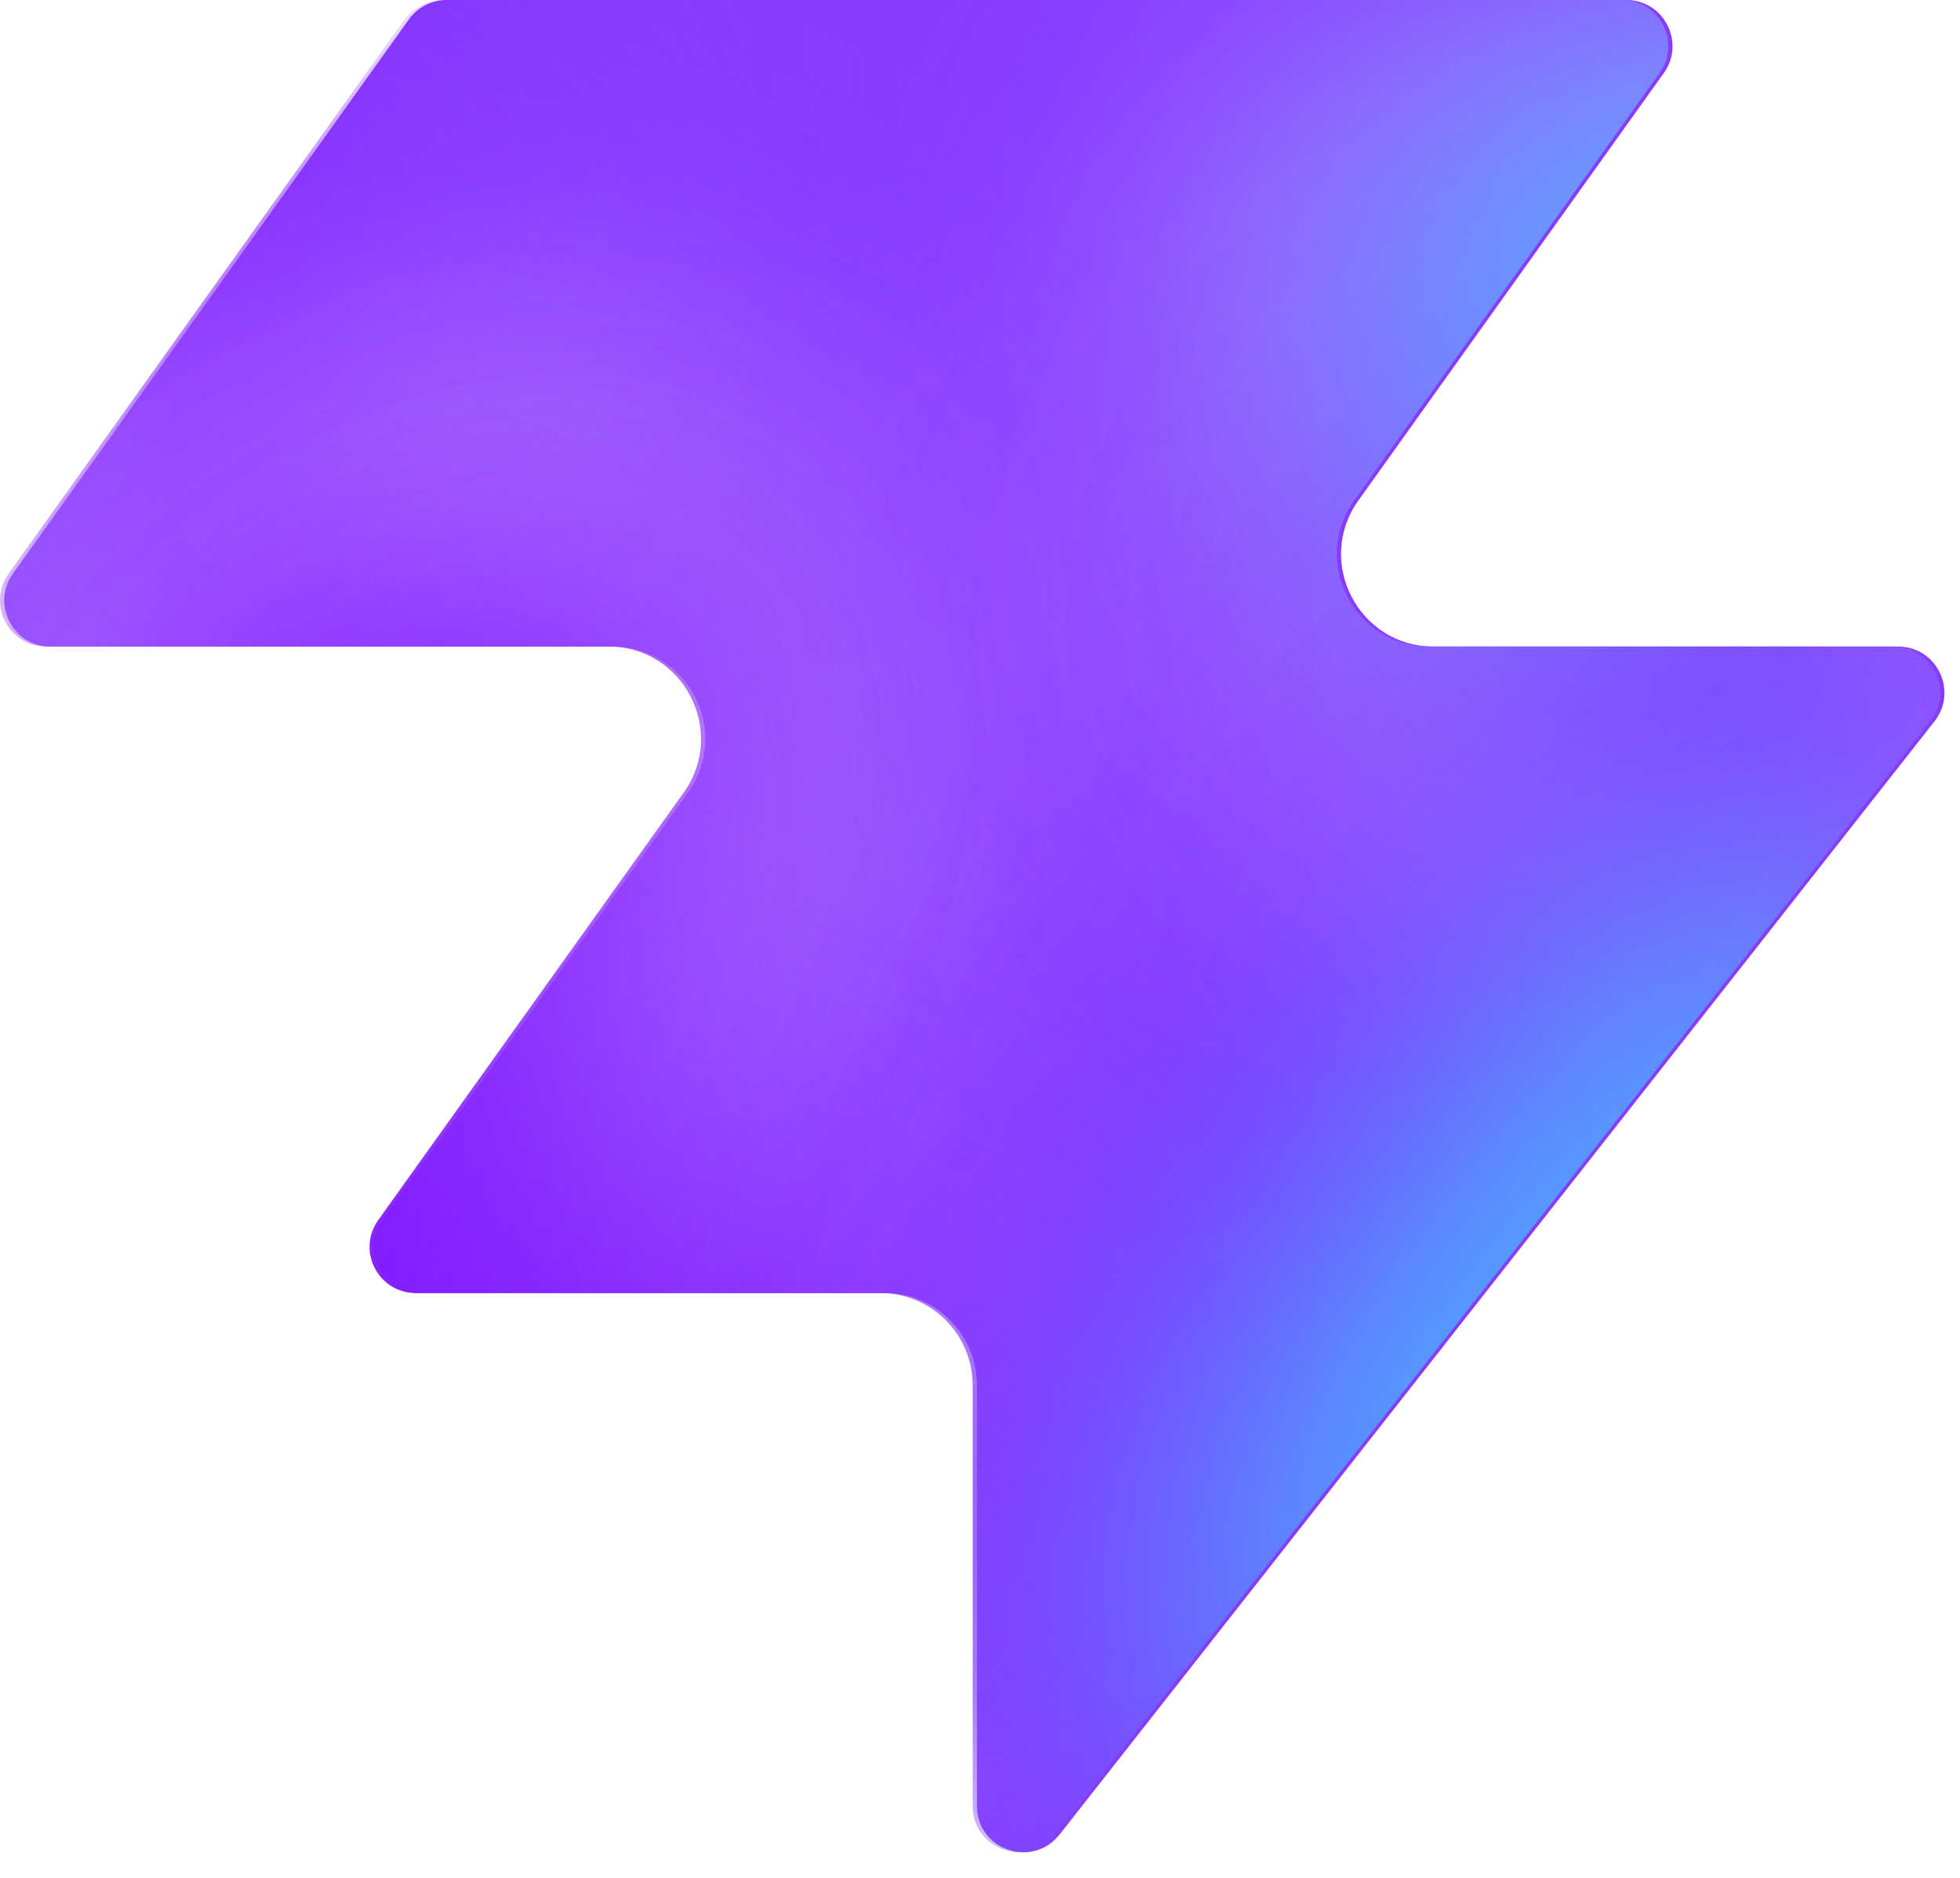
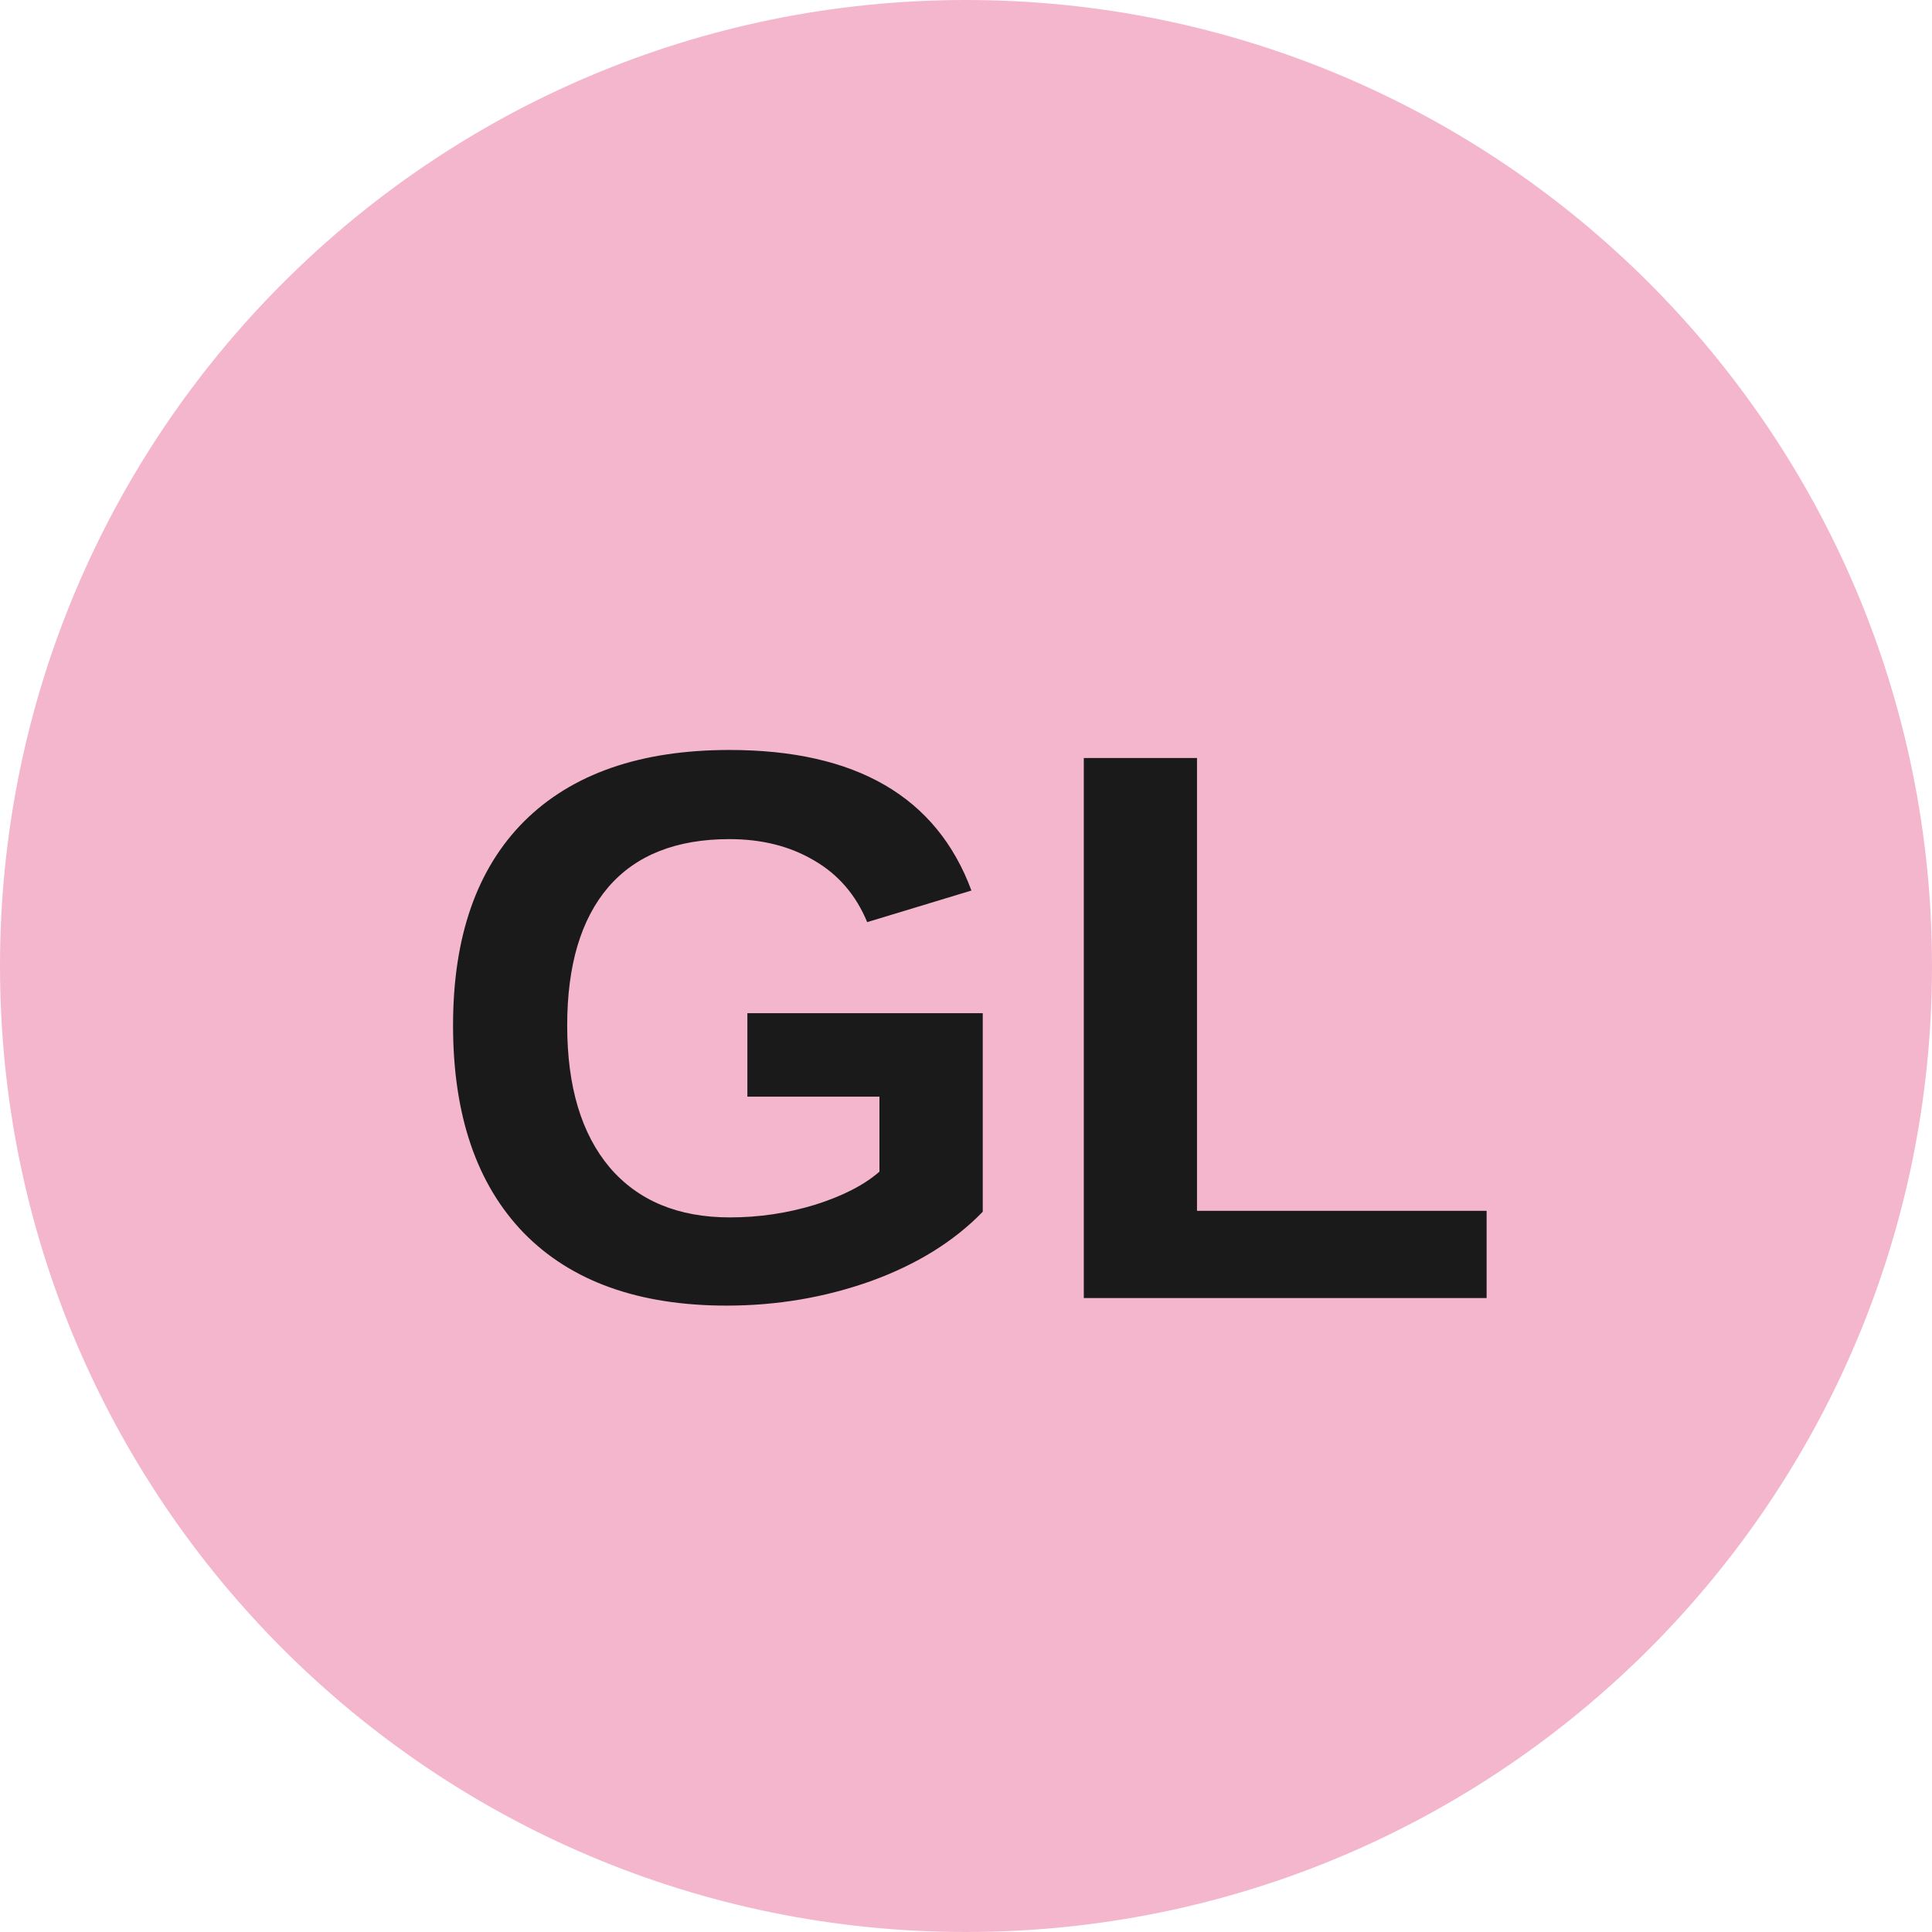
- <svg xmlns="http://www.w3.org/2000/svg" width="48" height="46" fill="none" viewBox="0 0 48 46">
-   <path fill="#863bff" d="M25.946 44.938c-.664.845-2.021.375-2.021-.698V33.937a2.26 2.26 0 0 0-2.262-2.262H10.287c-.92 0-1.456-1.04-.92-1.788l7.48-10.471c1.07-1.497 0-3.578-1.842-3.578H1.237c-.92 0-1.456-1.04-.92-1.788L10.013.474c.214-.297.556-.474.92-.474h28.894c.92 0 1.456 1.04.92 1.788l-7.48 10.471c-1.07 1.498 0 3.579 1.842 3.579h11.377c.943 0 1.473 1.088.89 1.83L25.947 44.94z" style="fill:#863bff;fill:color(display-p3 .525 .23 1);fill-opacity:1" />
-   <mask id="a" width="48" height="46" x="0" y="0" maskUnits="userSpaceOnUse" style="mask-type:alpha">
-     <path fill="#000" d="M25.842 44.938c-.664.844-2.021.375-2.021-.698V33.937a2.26 2.26 0 0 0-2.262-2.262H10.183c-.92 0-1.456-1.04-.92-1.788l7.48-10.471c1.07-1.498 0-3.579-1.842-3.579H1.133c-.92 0-1.456-1.04-.92-1.787L9.91.473c.214-.297.556-.474.92-.474h28.894c.92 0 1.456 1.04.92 1.788l-7.48 10.471c-1.07 1.498 0 3.578 1.842 3.578h11.377c.943 0 1.473 1.088.89 1.832L25.843 44.94z" style="fill:#000;fill-opacity:1" />
-   </mask>
-   <g mask="url(#a)">
-     <g filter="url(#b)">
-       <ellipse cx="5.508" cy="14.704" fill="#ede6ff" rx="5.508" ry="14.704" style="fill:#ede6ff;fill:color(display-p3 .927 .903 1);fill-opacity:1" transform="matrix(.00324 1 1 -.00324 -4.47 31.516)" />
-     </g>
-     <g filter="url(#c)">
-       <ellipse cx="10.399" cy="29.851" fill="#ede6ff" rx="10.399" ry="29.851" style="fill:#ede6ff;fill:color(display-p3 .927 .903 1);fill-opacity:1" transform="matrix(.00324 1 1 -.00324 -39.328 7.883)" />
-     </g>
-     <g filter="url(#d)">
-       <ellipse cx="5.508" cy="30.487" fill="#7e14ff" rx="5.508" ry="30.487" style="fill:#7e14ff;fill:color(display-p3 .492 .077 1);fill-opacity:1" transform="rotate(89.814 -25.913 -14.639)scale(1 -1)" />
-     </g>
-     <g filter="url(#e)">
-       <ellipse cx="5.508" cy="30.599" fill="#7e14ff" rx="5.508" ry="30.599" style="fill:#7e14ff;fill:color(display-p3 .492 .077 1);fill-opacity:1" transform="rotate(89.814 -32.644 -3.334)scale(1 -1)" />
-     </g>
-     <g filter="url(#f)">
-       <ellipse cx="5.508" cy="30.599" fill="#7e14ff" rx="5.508" ry="30.599" style="fill:#7e14ff;fill:color(display-p3 .492 .077 1);fill-opacity:1" transform="matrix(.00324 1 1 -.00324 -34.34 30.47)" />
-     </g>
-     <g filter="url(#g)">
-       <ellipse cx="14.072" cy="22.078" fill="#ede6ff" rx="14.072" ry="22.078" style="fill:#ede6ff;fill:color(display-p3 .927 .903 1);fill-opacity:1" transform="rotate(93.35 24.506 48.493)scale(-1 1)" />
-     </g>
-     <g filter="url(#h)">
-       <ellipse cx="3.47" cy="21.501" fill="#7e14ff" rx="3.47" ry="21.501" style="fill:#7e14ff;fill:color(display-p3 .492 .077 1);fill-opacity:1" transform="rotate(89.009 28.708 47.59)scale(-1 1)" />
-     </g>
-     <g filter="url(#i)">
-       <ellipse cx="3.47" cy="21.501" fill="#7e14ff" rx="3.47" ry="21.501" style="fill:#7e14ff;fill:color(display-p3 .492 .077 1);fill-opacity:1" transform="rotate(89.009 28.708 47.59)scale(-1 1)" />
-     </g>
-     <g filter="url(#j)">
-       <ellipse cx=".387" cy="8.972" fill="#7e14ff" rx="4.407" ry="29.108" style="fill:#7e14ff;fill:color(display-p3 .492 .077 1);fill-opacity:1" transform="rotate(39.51 .387 8.972)" />
-     </g>
-     <g filter="url(#k)">
-       <ellipse cx="47.523" cy="-6.092" fill="#7e14ff" rx="4.407" ry="29.108" style="fill:#7e14ff;fill:color(display-p3 .492 .077 1);fill-opacity:1" transform="rotate(37.892 47.523 -6.092)" />
-     </g>
-     <g filter="url(#l)">
-       <ellipse cx="41.412" cy="6.333" fill="#47bfff" rx="5.971" ry="9.665" style="fill:#47bfff;fill:color(display-p3 .28 .748 1);fill-opacity:1" transform="rotate(37.892 41.412 6.333)" />
-     </g>
-     <g filter="url(#m)">
-       <ellipse cx="-1.879" cy="38.332" fill="#7e14ff" rx="4.407" ry="29.108" style="fill:#7e14ff;fill:color(display-p3 .492 .077 1);fill-opacity:1" transform="rotate(37.892 -1.88 38.332)" />
-     </g>
-     <g filter="url(#n)">
-       <ellipse cx="-1.879" cy="38.332" fill="#7e14ff" rx="4.407" ry="29.108" style="fill:#7e14ff;fill:color(display-p3 .492 .077 1);fill-opacity:1" transform="rotate(37.892 -1.88 38.332)" />
-     </g>
-     <g filter="url(#o)">
-       <ellipse cx="35.651" cy="29.907" fill="#7e14ff" rx="4.407" ry="29.108" style="fill:#7e14ff;fill:color(display-p3 .492 .077 1);fill-opacity:1" transform="rotate(37.892 35.651 29.907)" />
-     </g>
-     <g filter="url(#p)">
-       <ellipse cx="38.418" cy="32.4" fill="#47bfff" rx="5.971" ry="15.297" style="fill:#47bfff;fill:color(display-p3 .28 .748 1);fill-opacity:1" transform="rotate(37.892 38.418 32.4)" />
-     </g>
-   </g>
-   <defs>
-     <filter id="b" width="60.045" height="41.654" x="-19.77" y="16.149" color-interpolation-filters="sRGB" filterUnits="userSpaceOnUse">
-       <feFlood flood-opacity="0" result="BackgroundImageFix" />
-       <feBlend in="SourceGraphic" in2="BackgroundImageFix" result="shape" />
-       <feGaussianBlur result="effect1_foregroundBlur_2002_17158" stdDeviation="7.659" />
-     </filter>
-     <filter id="c" width="90.34" height="51.437" x="-54.613" y="-7.533" color-interpolation-filters="sRGB" filterUnits="userSpaceOnUse">
-       <feFlood flood-opacity="0" result="BackgroundImageFix" />
-       <feBlend in="SourceGraphic" in2="BackgroundImageFix" result="shape" />
-       <feGaussianBlur result="effect1_foregroundBlur_2002_17158" stdDeviation="7.659" />
-     </filter>
-     <filter id="d" width="79.355" height="29.4" x="-49.64" y="2.03" color-interpolation-filters="sRGB" filterUnits="userSpaceOnUse">
-       <feFlood flood-opacity="0" result="BackgroundImageFix" />
-       <feBlend in="SourceGraphic" in2="BackgroundImageFix" result="shape" />
-       <feGaussianBlur result="effect1_foregroundBlur_2002_17158" stdDeviation="4.596" />
-     </filter>
-     <filter id="e" width="79.579" height="29.4" x="-45.045" y="20.029" color-interpolation-filters="sRGB" filterUnits="userSpaceOnUse">
-       <feFlood flood-opacity="0" result="BackgroundImageFix" />
-       <feBlend in="SourceGraphic" in2="BackgroundImageFix" result="shape" />
-       <feGaussianBlur result="effect1_foregroundBlur_2002_17158" stdDeviation="4.596" />
-     </filter>
-     <filter id="f" width="79.579" height="29.4" x="-43.513" y="21.178" color-interpolation-filters="sRGB" filterUnits="userSpaceOnUse">
-       <feFlood flood-opacity="0" result="BackgroundImageFix" />
-       <feBlend in="SourceGraphic" in2="BackgroundImageFix" result="shape" />
-       <feGaussianBlur result="effect1_foregroundBlur_2002_17158" stdDeviation="4.596" />
-     </filter>
-     <filter id="g" width="74.749" height="58.852" x="15.756" y="-17.901" color-interpolation-filters="sRGB" filterUnits="userSpaceOnUse">
-       <feFlood flood-opacity="0" result="BackgroundImageFix" />
-       <feBlend in="SourceGraphic" in2="BackgroundImageFix" result="shape" />
-       <feGaussianBlur result="effect1_foregroundBlur_2002_17158" stdDeviation="7.659" />
-     </filter>
-     <filter id="h" width="61.377" height="25.362" x="23.548" y="2.284" color-interpolation-filters="sRGB" filterUnits="userSpaceOnUse">
-       <feFlood flood-opacity="0" result="BackgroundImageFix" />
-       <feBlend in="SourceGraphic" in2="BackgroundImageFix" result="shape" />
-       <feGaussianBlur result="effect1_foregroundBlur_2002_17158" stdDeviation="4.596" />
-     </filter>
-     <filter id="i" width="61.377" height="25.362" x="23.548" y="2.284" color-interpolation-filters="sRGB" filterUnits="userSpaceOnUse">
-       <feFlood flood-opacity="0" result="BackgroundImageFix" />
-       <feBlend in="SourceGraphic" in2="BackgroundImageFix" result="shape" />
-       <feGaussianBlur result="effect1_foregroundBlur_2002_17158" stdDeviation="4.596" />
-     </filter>
-     <filter id="j" width="56.045" height="63.649" x="-27.636" y="-22.853" color-interpolation-filters="sRGB" filterUnits="userSpaceOnUse">
-       <feFlood flood-opacity="0" result="BackgroundImageFix" />
-       <feBlend in="SourceGraphic" in2="BackgroundImageFix" result="shape" />
-       <feGaussianBlur result="effect1_foregroundBlur_2002_17158" stdDeviation="4.596" />
-     </filter>
-     <filter id="k" width="54.814" height="64.646" x="20.116" y="-38.415" color-interpolation-filters="sRGB" filterUnits="userSpaceOnUse">
-       <feFlood flood-opacity="0" result="BackgroundImageFix" />
-       <feBlend in="SourceGraphic" in2="BackgroundImageFix" result="shape" />
-       <feGaussianBlur result="effect1_foregroundBlur_2002_17158" stdDeviation="4.596" />
-     </filter>
-     <filter id="l" width="33.541" height="35.313" x="24.641" y="-11.323" color-interpolation-filters="sRGB" filterUnits="userSpaceOnUse">
-       <feFlood flood-opacity="0" result="BackgroundImageFix" />
-       <feBlend in="SourceGraphic" in2="BackgroundImageFix" result="shape" />
-       <feGaussianBlur result="effect1_foregroundBlur_2002_17158" stdDeviation="4.596" />
-     </filter>
-     <filter id="m" width="54.814" height="64.646" x="-29.286" y="6.009" color-interpolation-filters="sRGB" filterUnits="userSpaceOnUse">
-       <feFlood flood-opacity="0" result="BackgroundImageFix" />
-       <feBlend in="SourceGraphic" in2="BackgroundImageFix" result="shape" />
-       <feGaussianBlur result="effect1_foregroundBlur_2002_17158" stdDeviation="4.596" />
-     </filter>
-     <filter id="n" width="54.814" height="64.646" x="-29.286" y="6.009" color-interpolation-filters="sRGB" filterUnits="userSpaceOnUse">
-       <feFlood flood-opacity="0" result="BackgroundImageFix" />
-       <feBlend in="SourceGraphic" in2="BackgroundImageFix" result="shape" />
-       <feGaussianBlur result="effect1_foregroundBlur_2002_17158" stdDeviation="4.596" />
-     </filter>
-     <filter id="o" width="54.814" height="64.646" x="8.244" y="-2.416" color-interpolation-filters="sRGB" filterUnits="userSpaceOnUse">
-       <feFlood flood-opacity="0" result="BackgroundImageFix" />
-       <feBlend in="SourceGraphic" in2="BackgroundImageFix" result="shape" />
-       <feGaussianBlur result="effect1_foregroundBlur_2002_17158" stdDeviation="4.596" />
-     </filter>
-     <filter id="p" width="39.409" height="43.623" x="18.713" y="10.588" color-interpolation-filters="sRGB" filterUnits="userSpaceOnUse">
-       <feFlood flood-opacity="0" result="BackgroundImageFix" />
-       <feBlend in="SourceGraphic" in2="BackgroundImageFix" result="shape" />
-       <feGaussianBlur result="effect1_foregroundBlur_2002_17158" stdDeviation="4.596" />
-     </filter>
-   </defs>
+ <svg xmlns="http://www.w3.org/2000/svg" viewBox="0 0 64 64">
+   <circle cx="32" cy="32" r="32" fill="#f4b6cc" />
+   <text x="32" y="43" font-family="Arial, Helvetica, sans-serif" font-size="26" font-weight="700" fill="#1a1a1a" text-anchor="middle">GL</text>
</svg>
